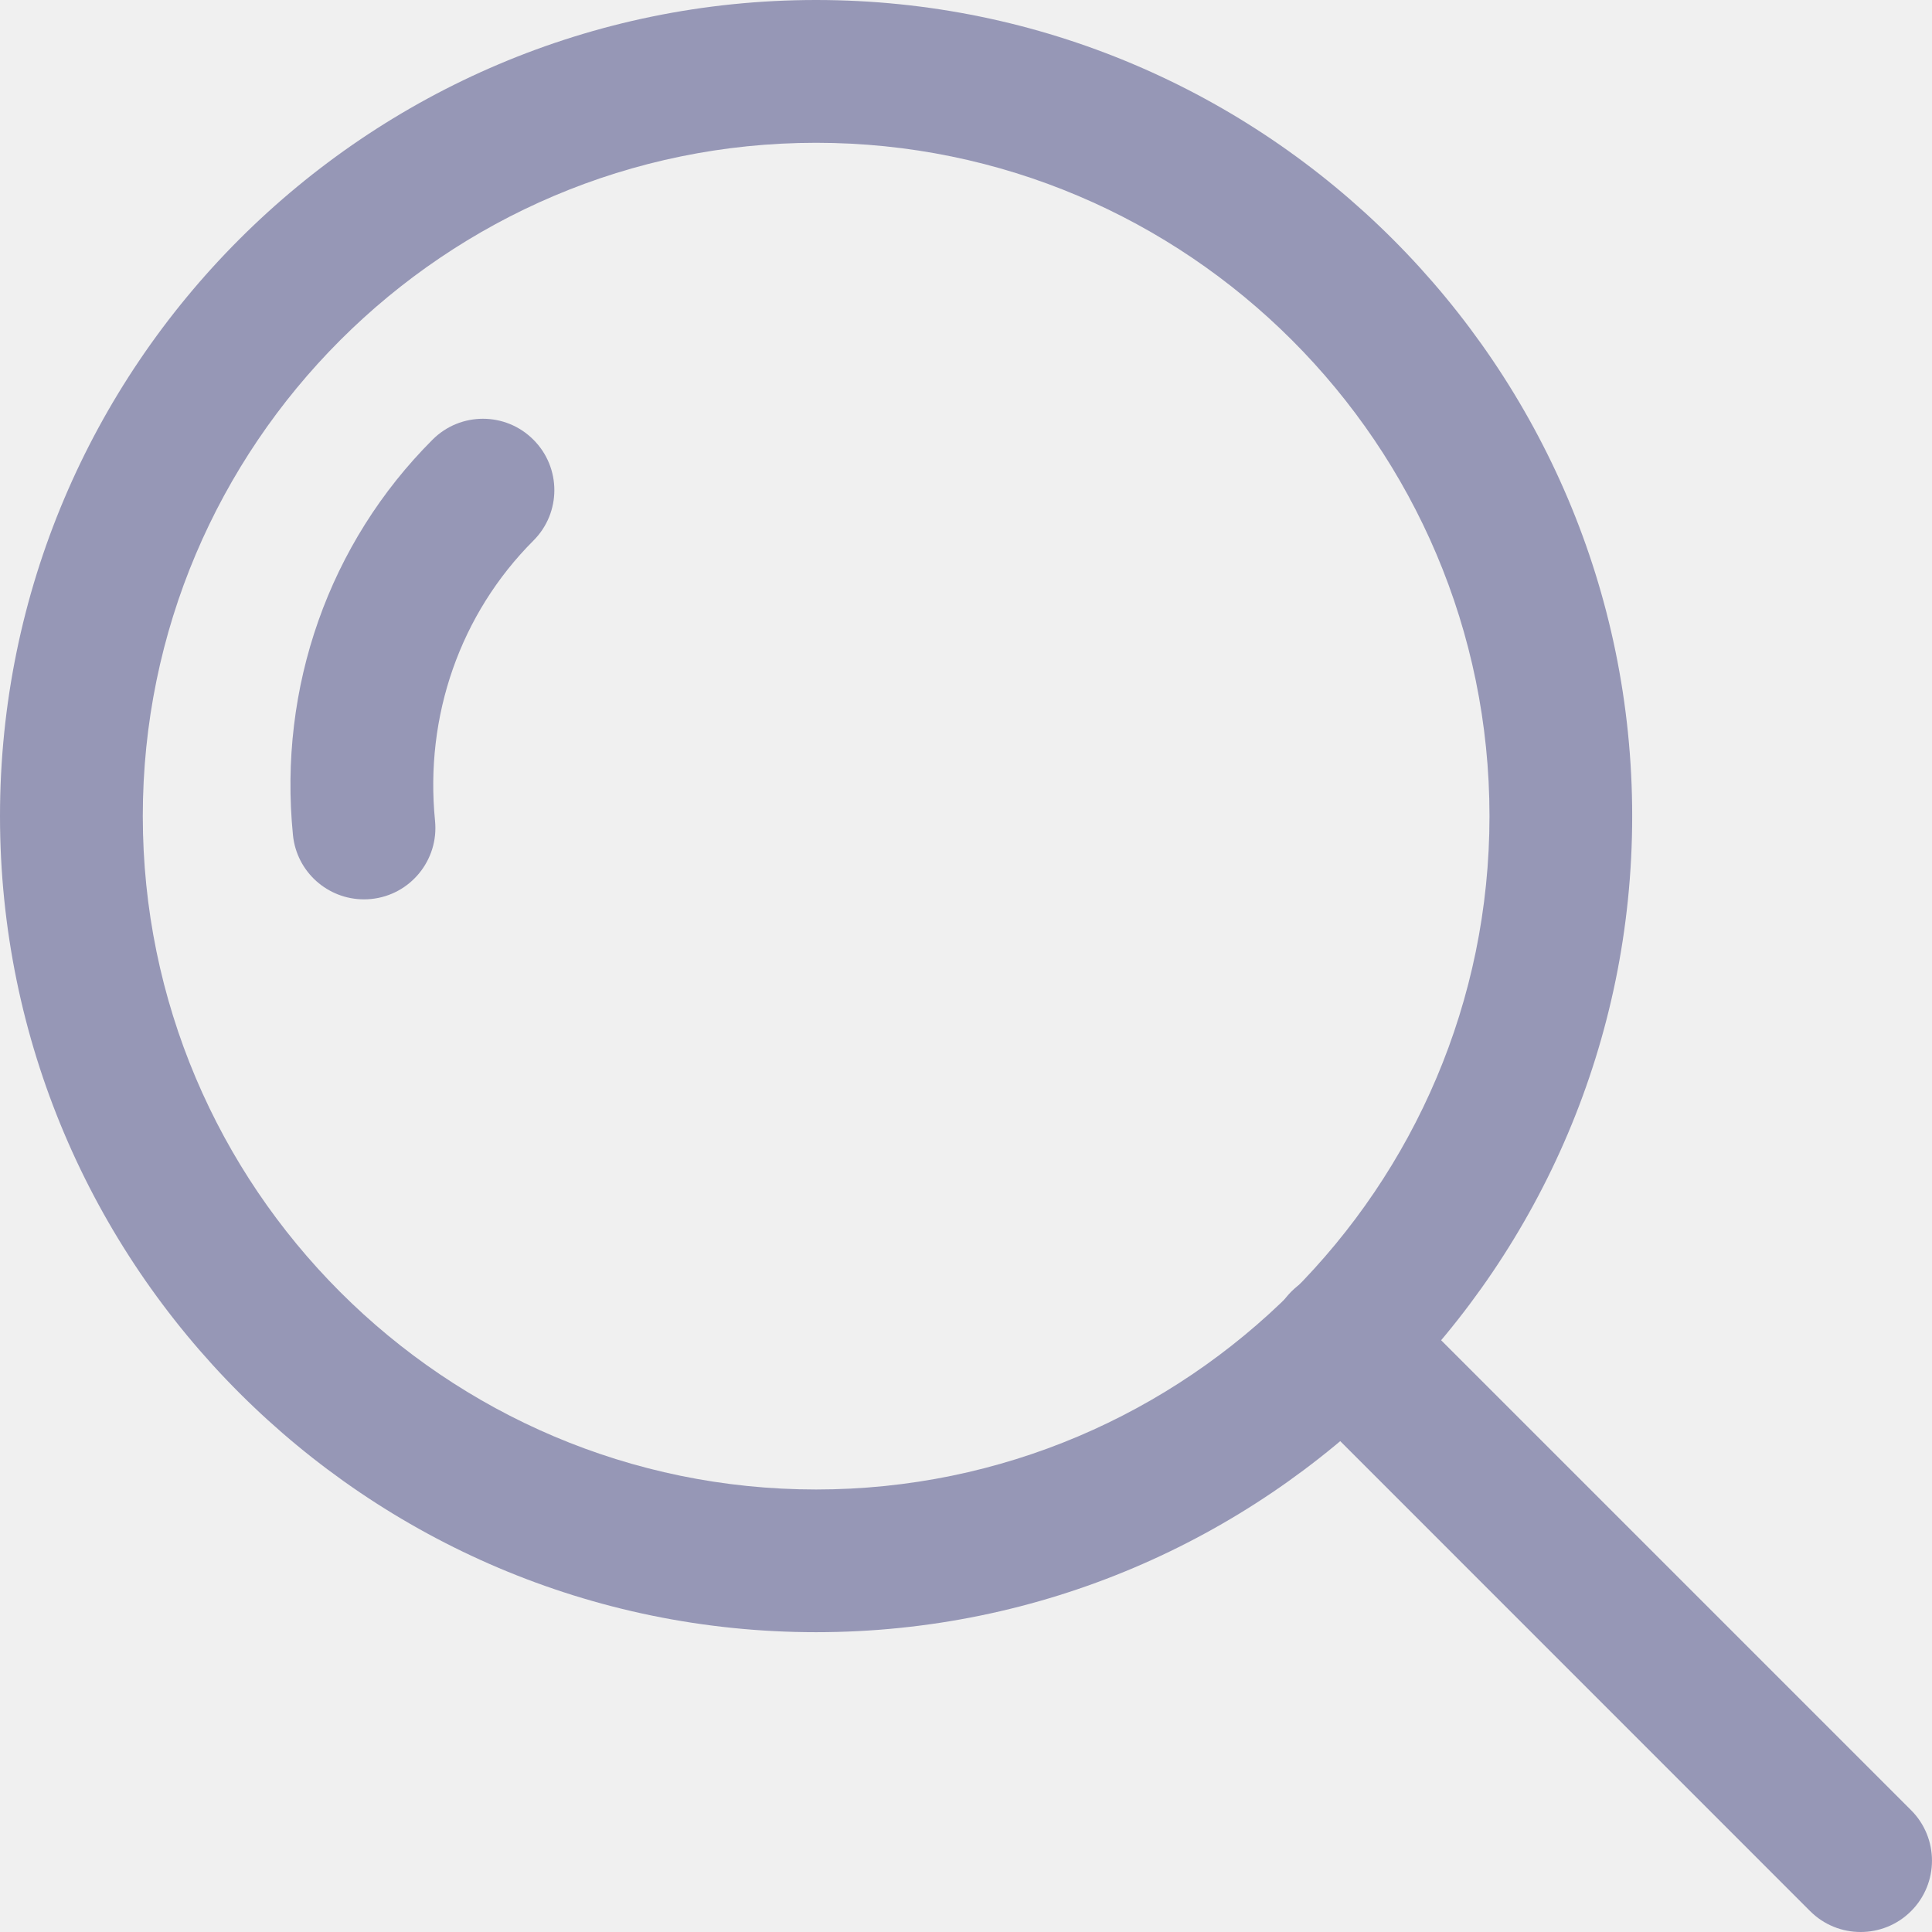
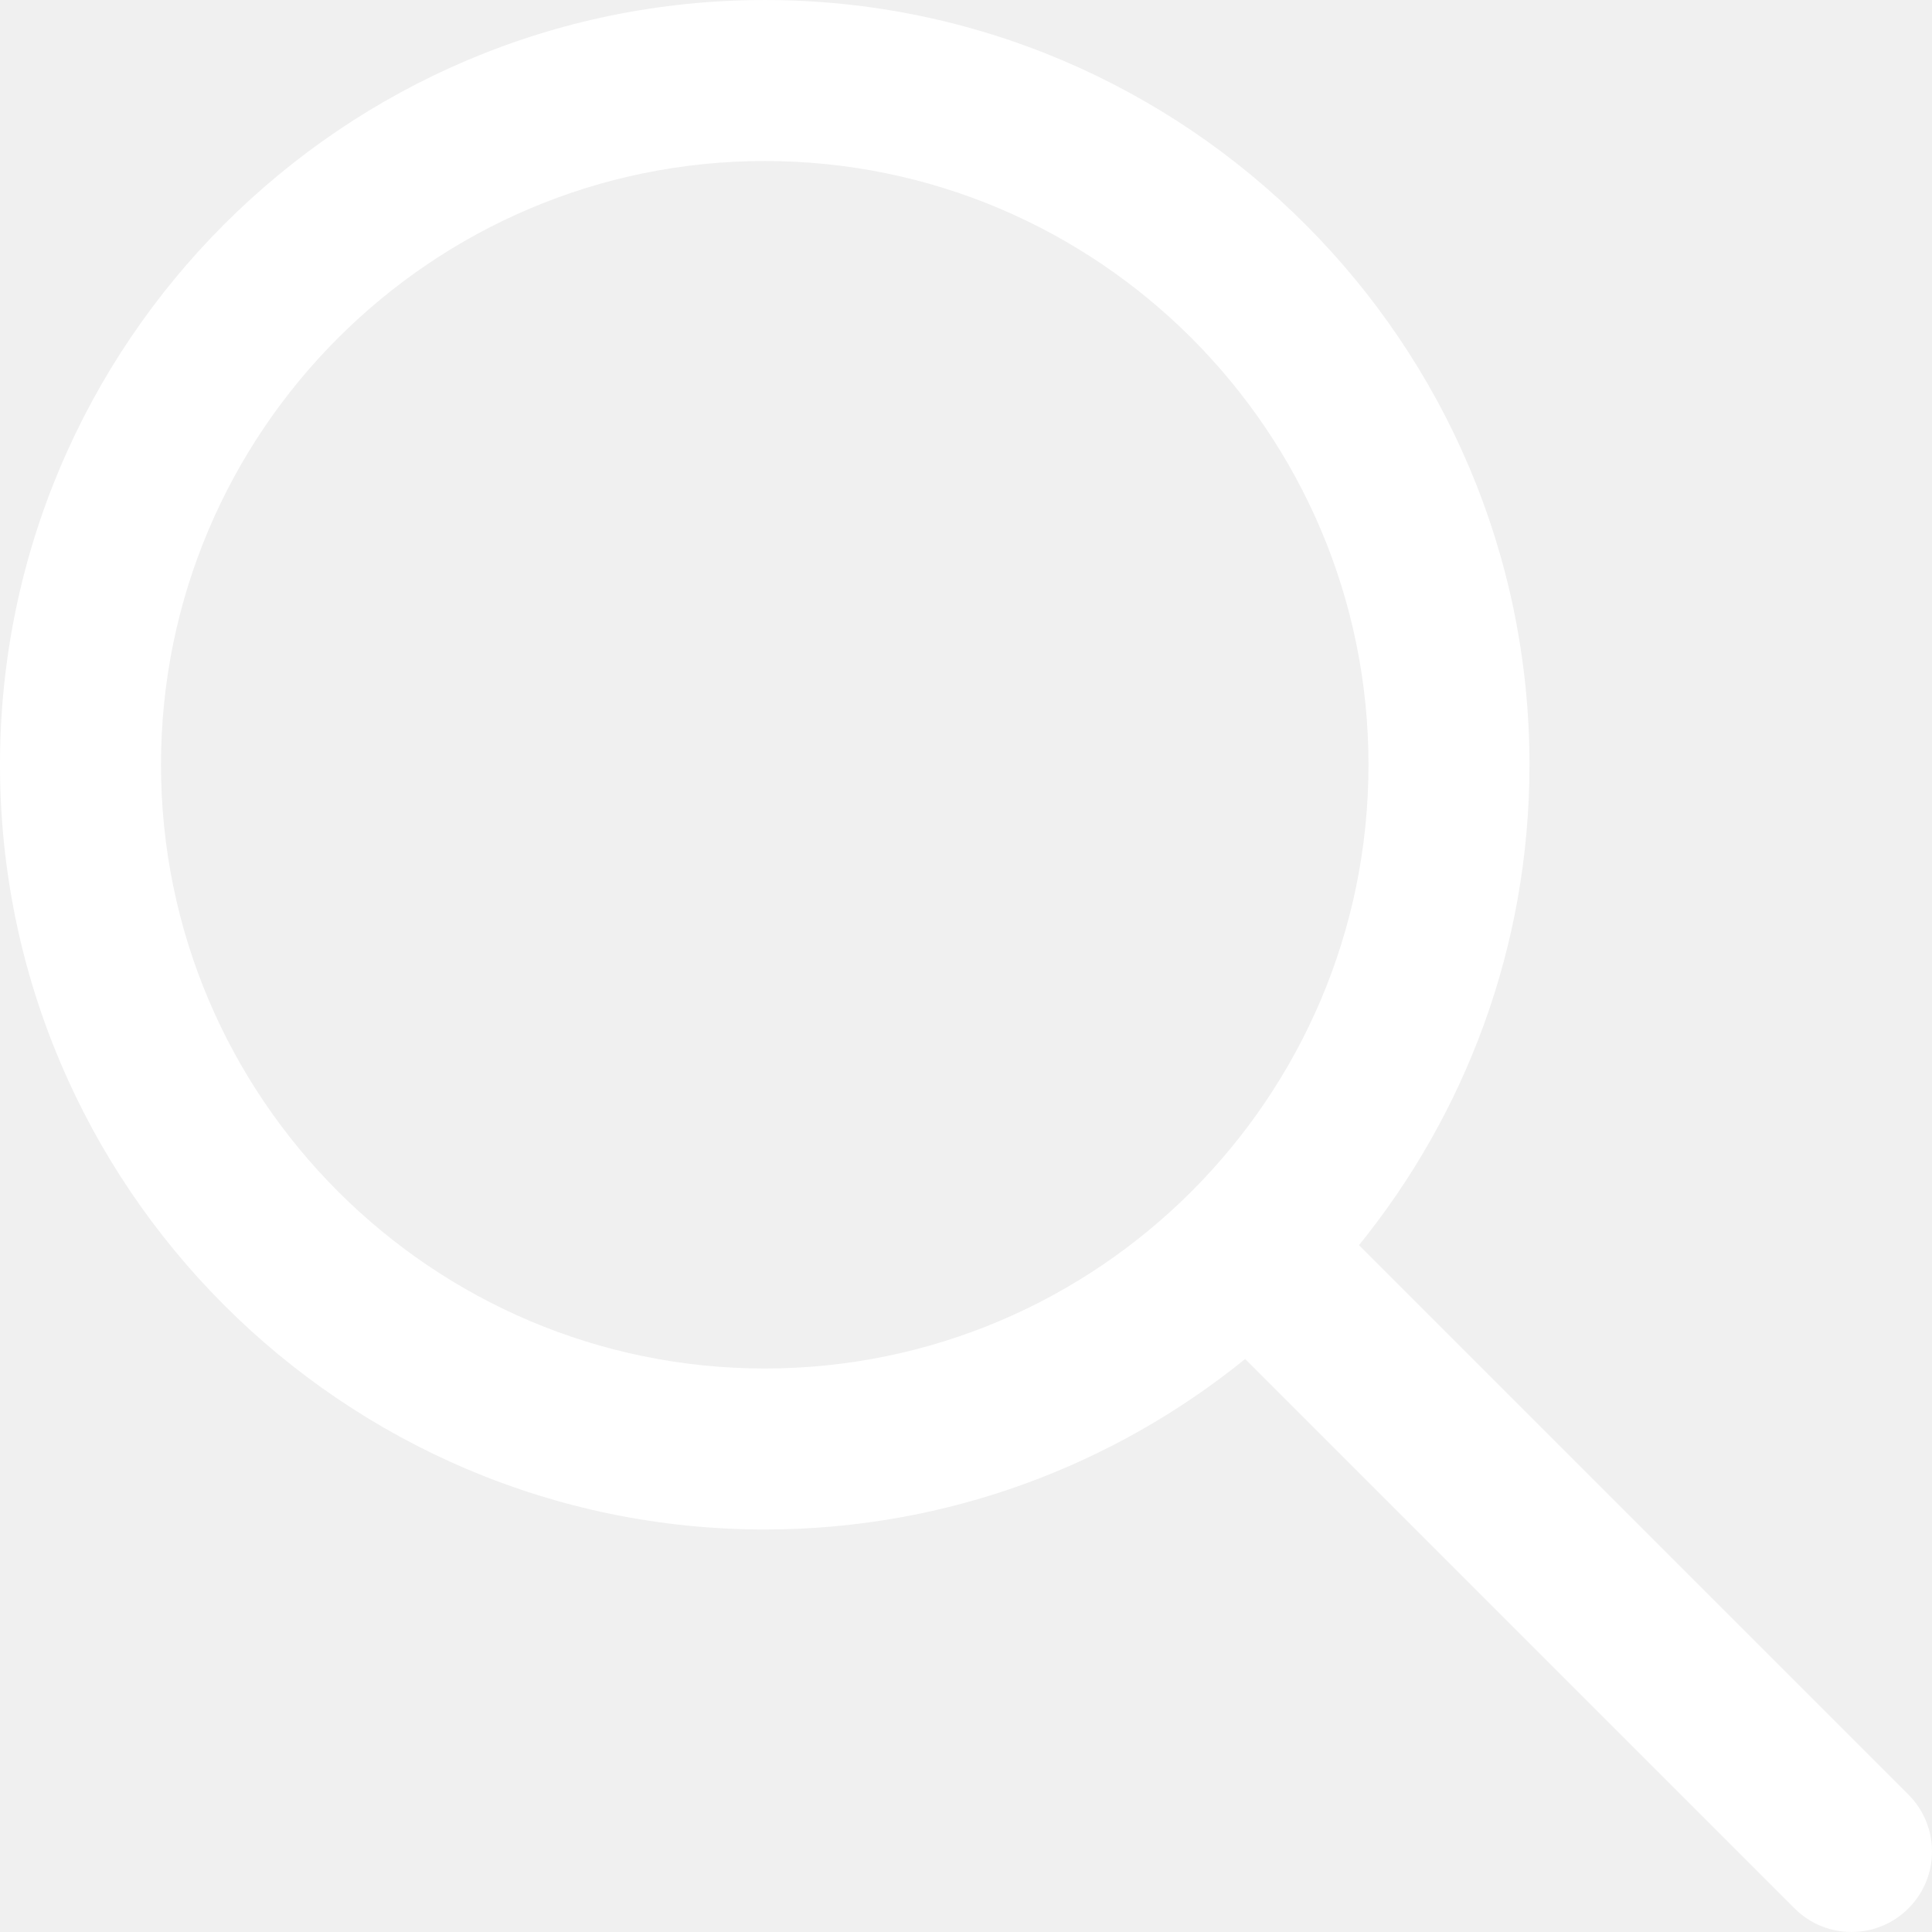
- <svg xmlns="http://www.w3.org/2000/svg" width="22" height="22" viewBox="0 0 22 22" fill="none">
-   <path d="M6.074 5.007C5.757 4.689 5.242 4.689 4.925 5.007C3.747 6.185 3.168 7.826 3.336 9.509C3.378 9.929 3.732 10.241 4.144 10.241C4.171 10.241 4.199 10.24 4.226 10.237C4.672 10.193 4.998 9.794 4.954 9.348C4.834 8.151 5.243 6.988 6.074 6.156C6.392 5.839 6.392 5.324 6.074 5.007Z" fill="#9697B6" />
-   <path d="M9.293 0C4.169 0 0 4.169 0 9.293C0 14.417 4.169 18.586 9.293 18.586C14.417 18.586 18.586 14.417 18.586 9.293C18.586 4.169 14.417 0 9.293 0ZM9.293 16.961C5.065 16.961 1.626 13.521 1.626 9.293C1.626 5.065 5.065 1.626 9.293 1.626C13.521 1.626 16.961 5.065 16.961 9.293C16.961 13.521 13.521 16.961 9.293 16.961Z" fill="#9697B6" />
-   <path d="M21.762 20.613L15.855 14.706C15.538 14.389 15.024 14.389 14.706 14.706C14.388 15.023 14.388 15.538 14.706 15.855L20.612 21.762C20.771 21.921 20.979 22 21.187 22C21.395 22 21.603 21.921 21.762 21.762C22.079 21.445 22.079 20.93 21.762 20.613Z" fill="#9697B6" />
+ <svg xmlns="http://www.w3.org/2000/svg" version="1.1" width="512" height="512" x="0" y="0" viewBox="0 0 512.005 512.005" style="enable-background:new 0 0 512 512" xml:space="preserve" class="">
+   <g>
+     <path d="m505.749 475.587-145.6-145.6c28.203-34.837 45.184-79.104 45.184-127.317C405.333 90.926 314.41.003 202.666.003S0 90.925 0 202.669s90.923 202.667 202.667 202.667c48.213 0 92.48-16.981 127.317-45.184l145.6 145.6c4.16 4.16 9.621 6.251 15.083 6.251s10.923-2.091 15.083-6.251c8.341-8.341 8.341-21.824-.001-30.165zM202.667 362.669c-88.235 0-160-71.765-160-160s71.765-160 160-160 160 71.765 160 160-71.766 160-160 160z" fill="#ffffff" data-original="#000000" class="" />
+   </g>
</svg>
